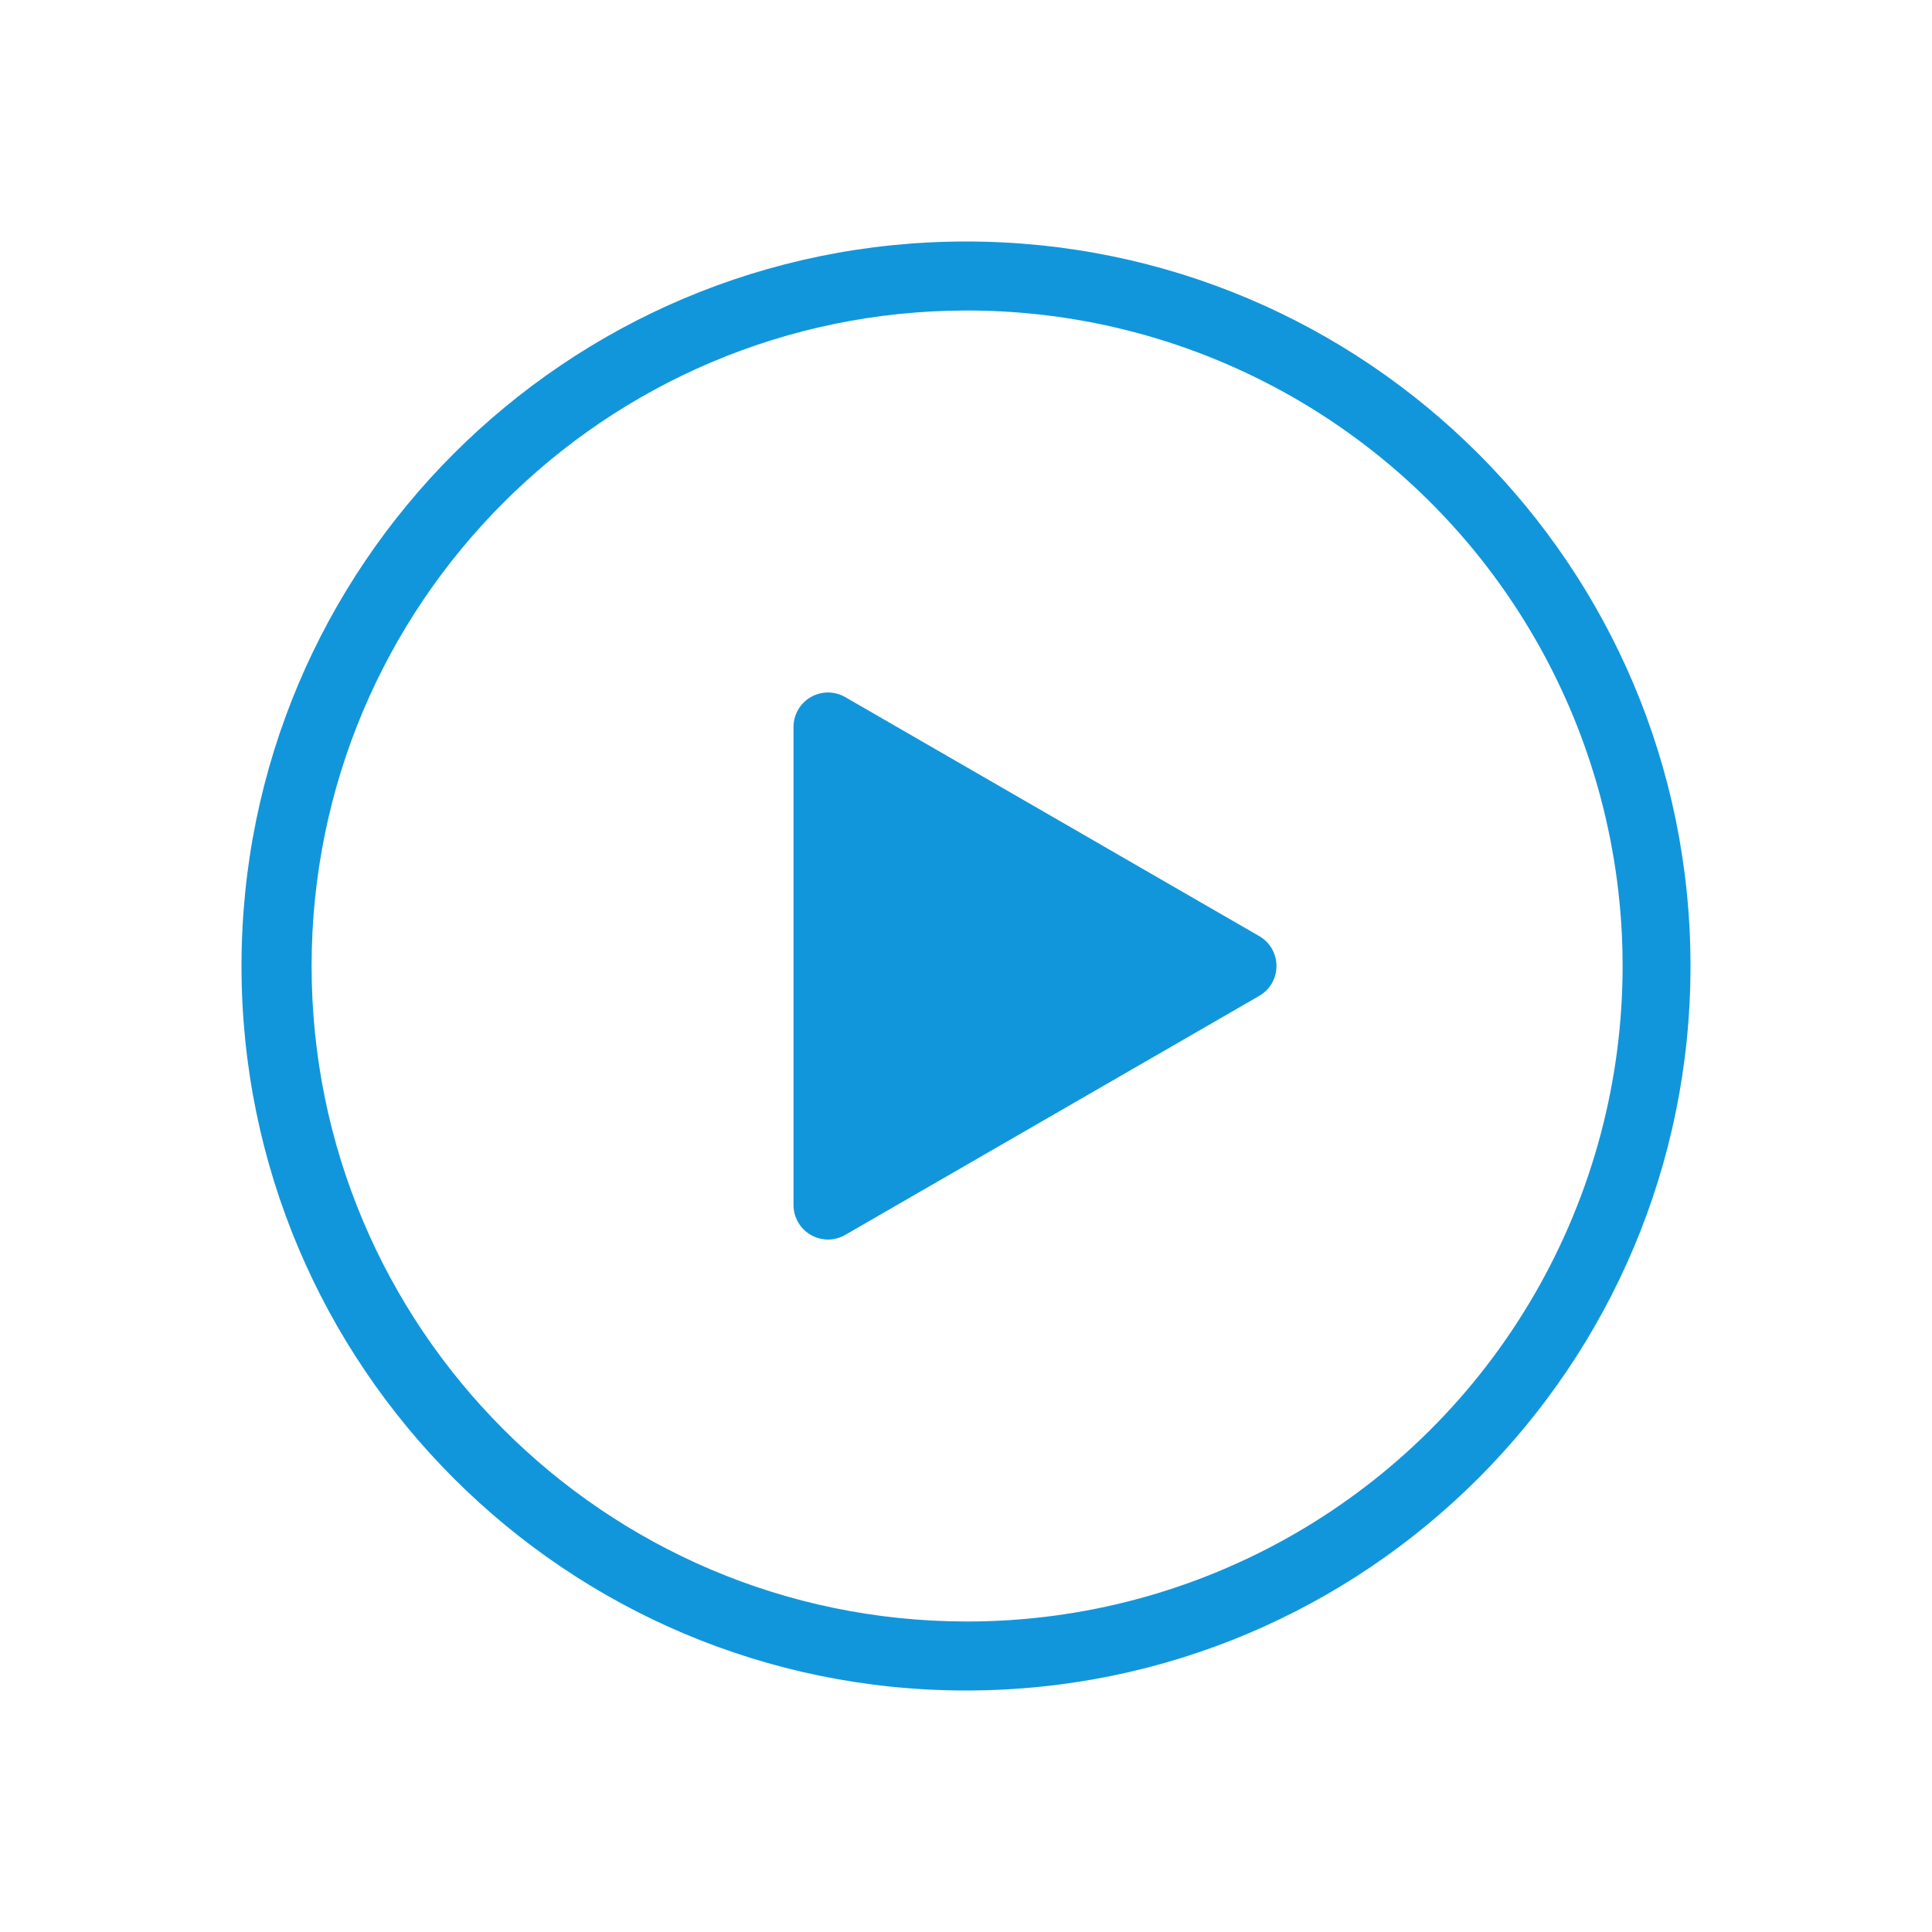
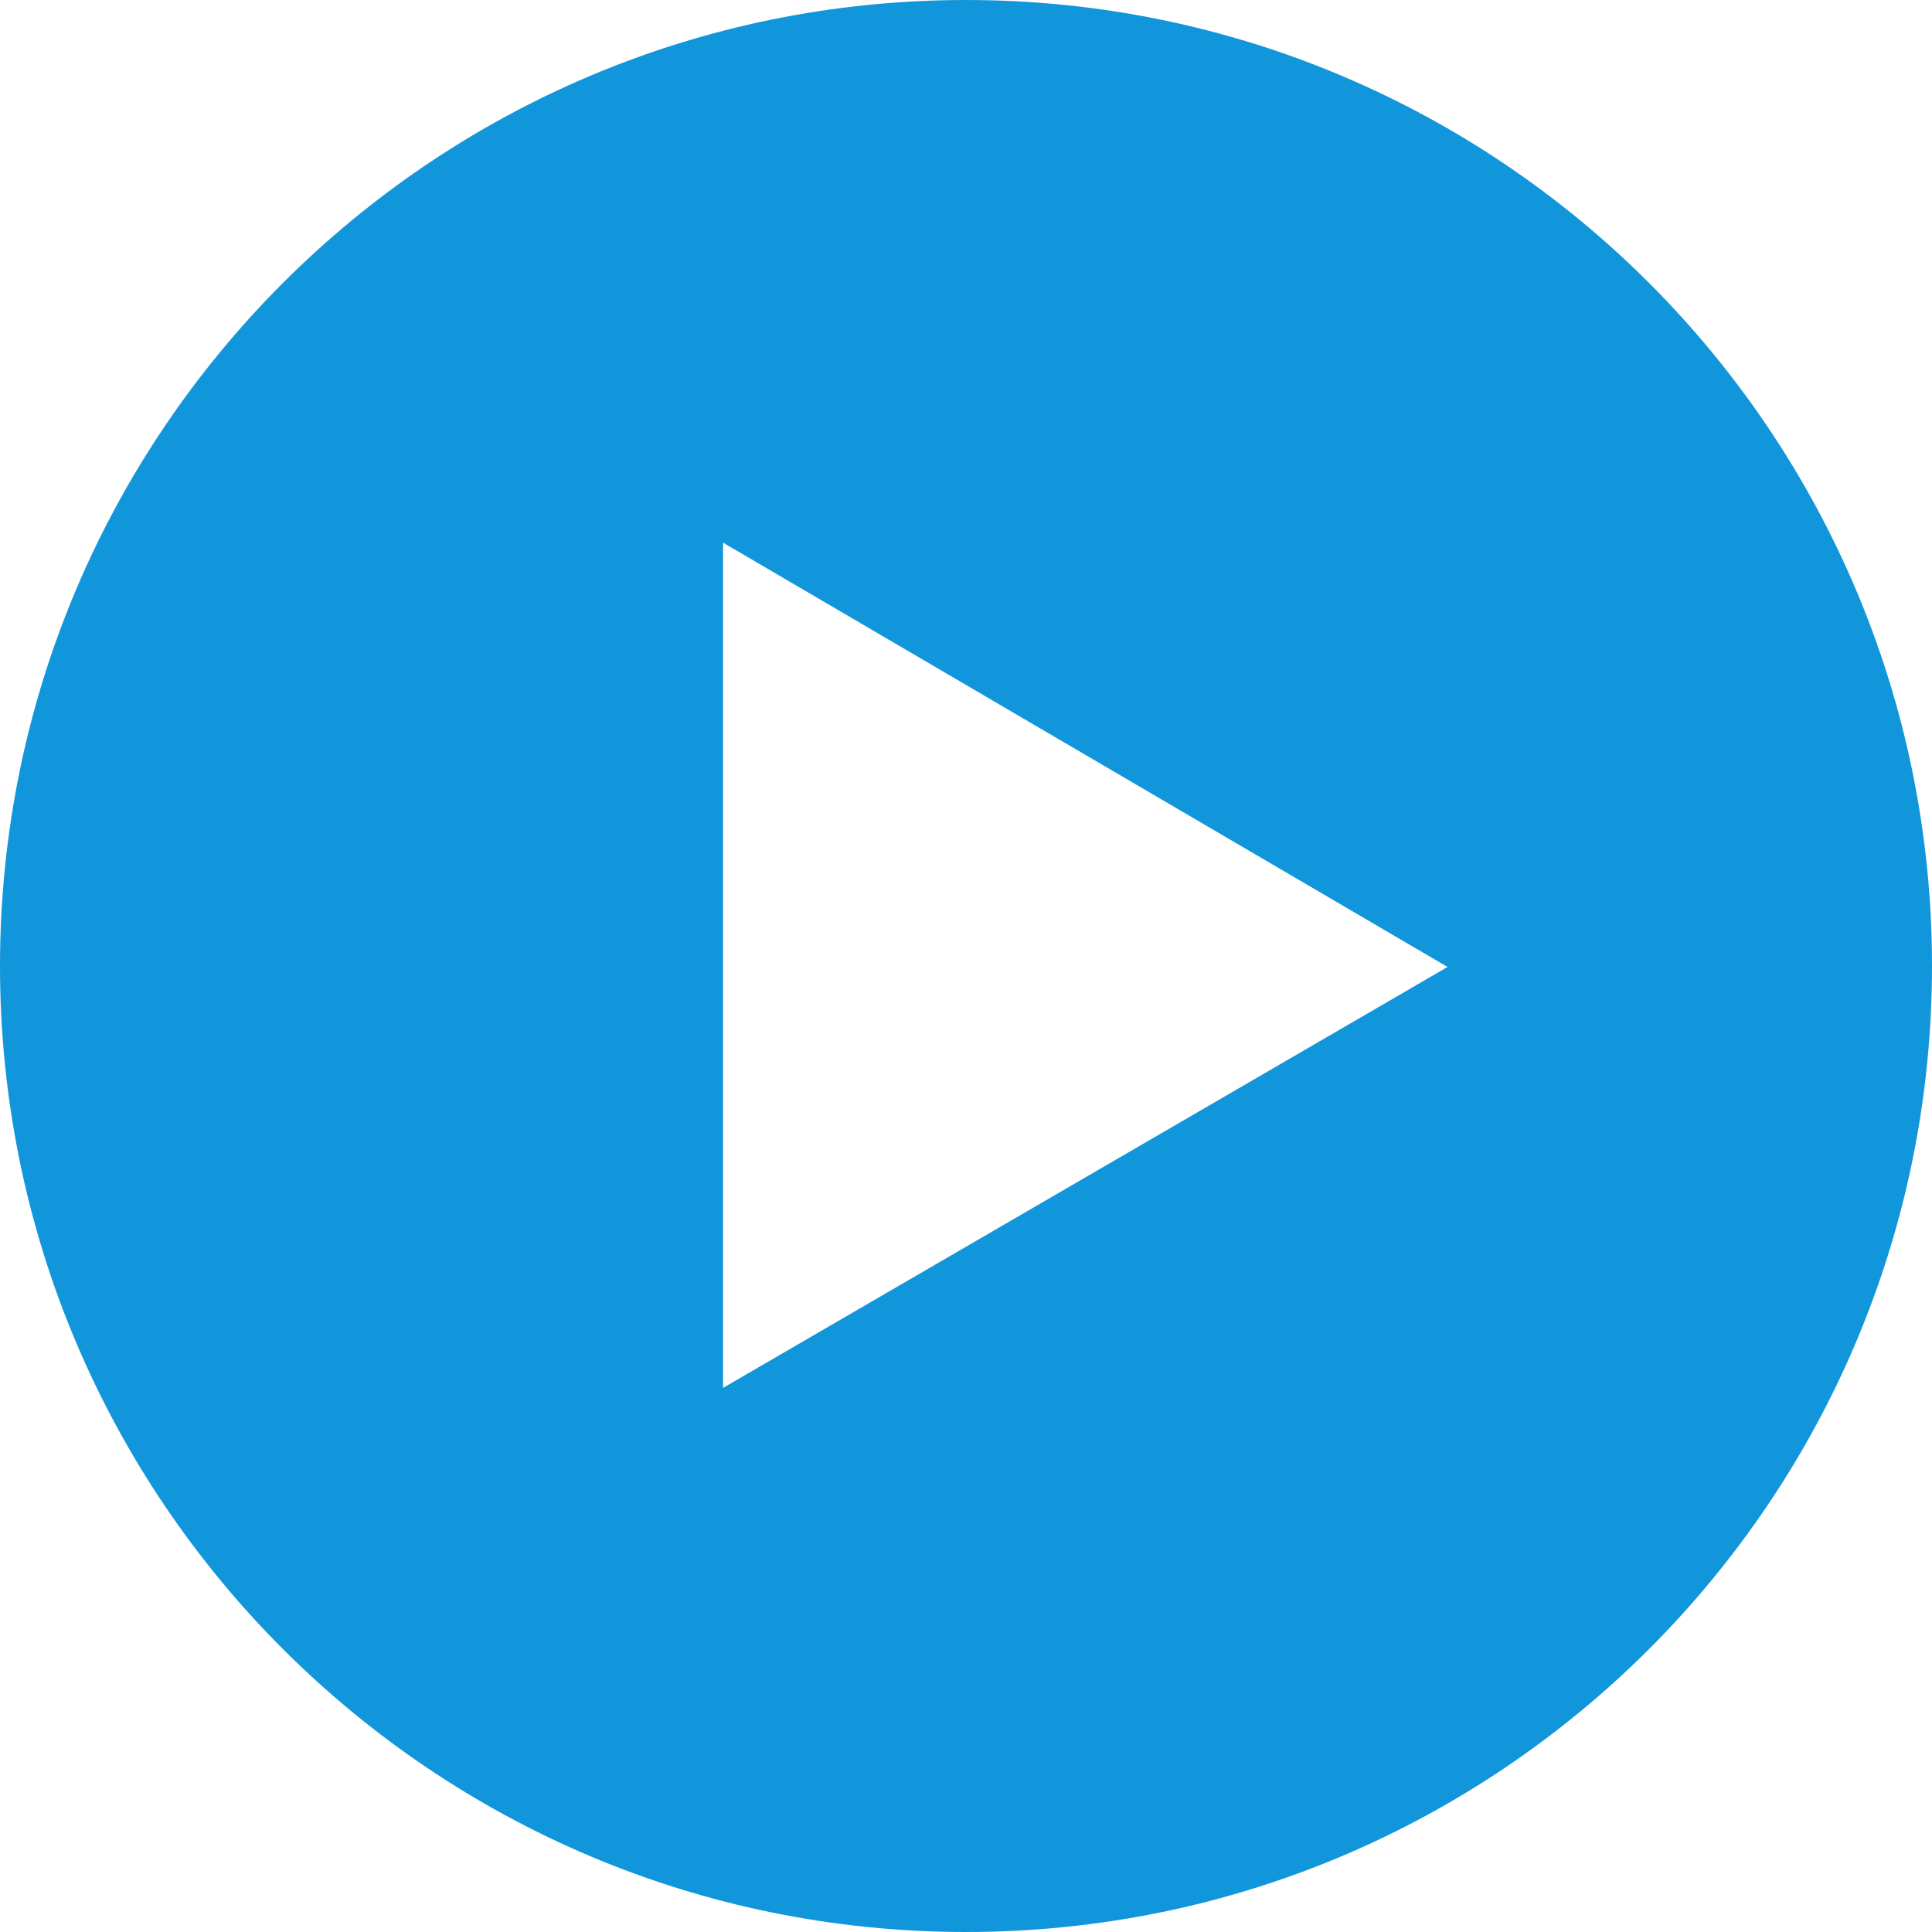
- <svg xmlns="http://www.w3.org/2000/svg" t="1778327442250" class="icon" viewBox="0 0 1024 1024" version="1.1" p-id="11689" width="200" height="200">
-   <path d="M512 896C299.922 896 128 724.078 128 512S299.922 128 512 128 896 299.922 896 512 724.078 896 512 896z m0-36.571a347.429 347.429 0 1 0 0-694.857 347.429 347.429 0 0 0 0 694.857z m155.429-331.593l-219.429 126.683a18.286 18.286 0 0 1-27.429-15.835v-253.367a18.286 18.286 0 0 1 27.429-15.835l219.429 126.683a18.286 18.286 0 0 1 0 31.671z" fill="#1296db" p-id="11690" />
+ <svg xmlns="http://www.w3.org/2000/svg" t="1778343943264" class="icon" viewBox="0 0 1024 1024" version="1.1" p-id="12100" width="200" height="200">
+   <path d="M512 1024A512 512 0 1 1 512 0a512 512 0 0 1 0 1024zM383.232 287.616v448l384-223.104-384-224.896z" fill="#1296db" p-id="12101" />
</svg>
